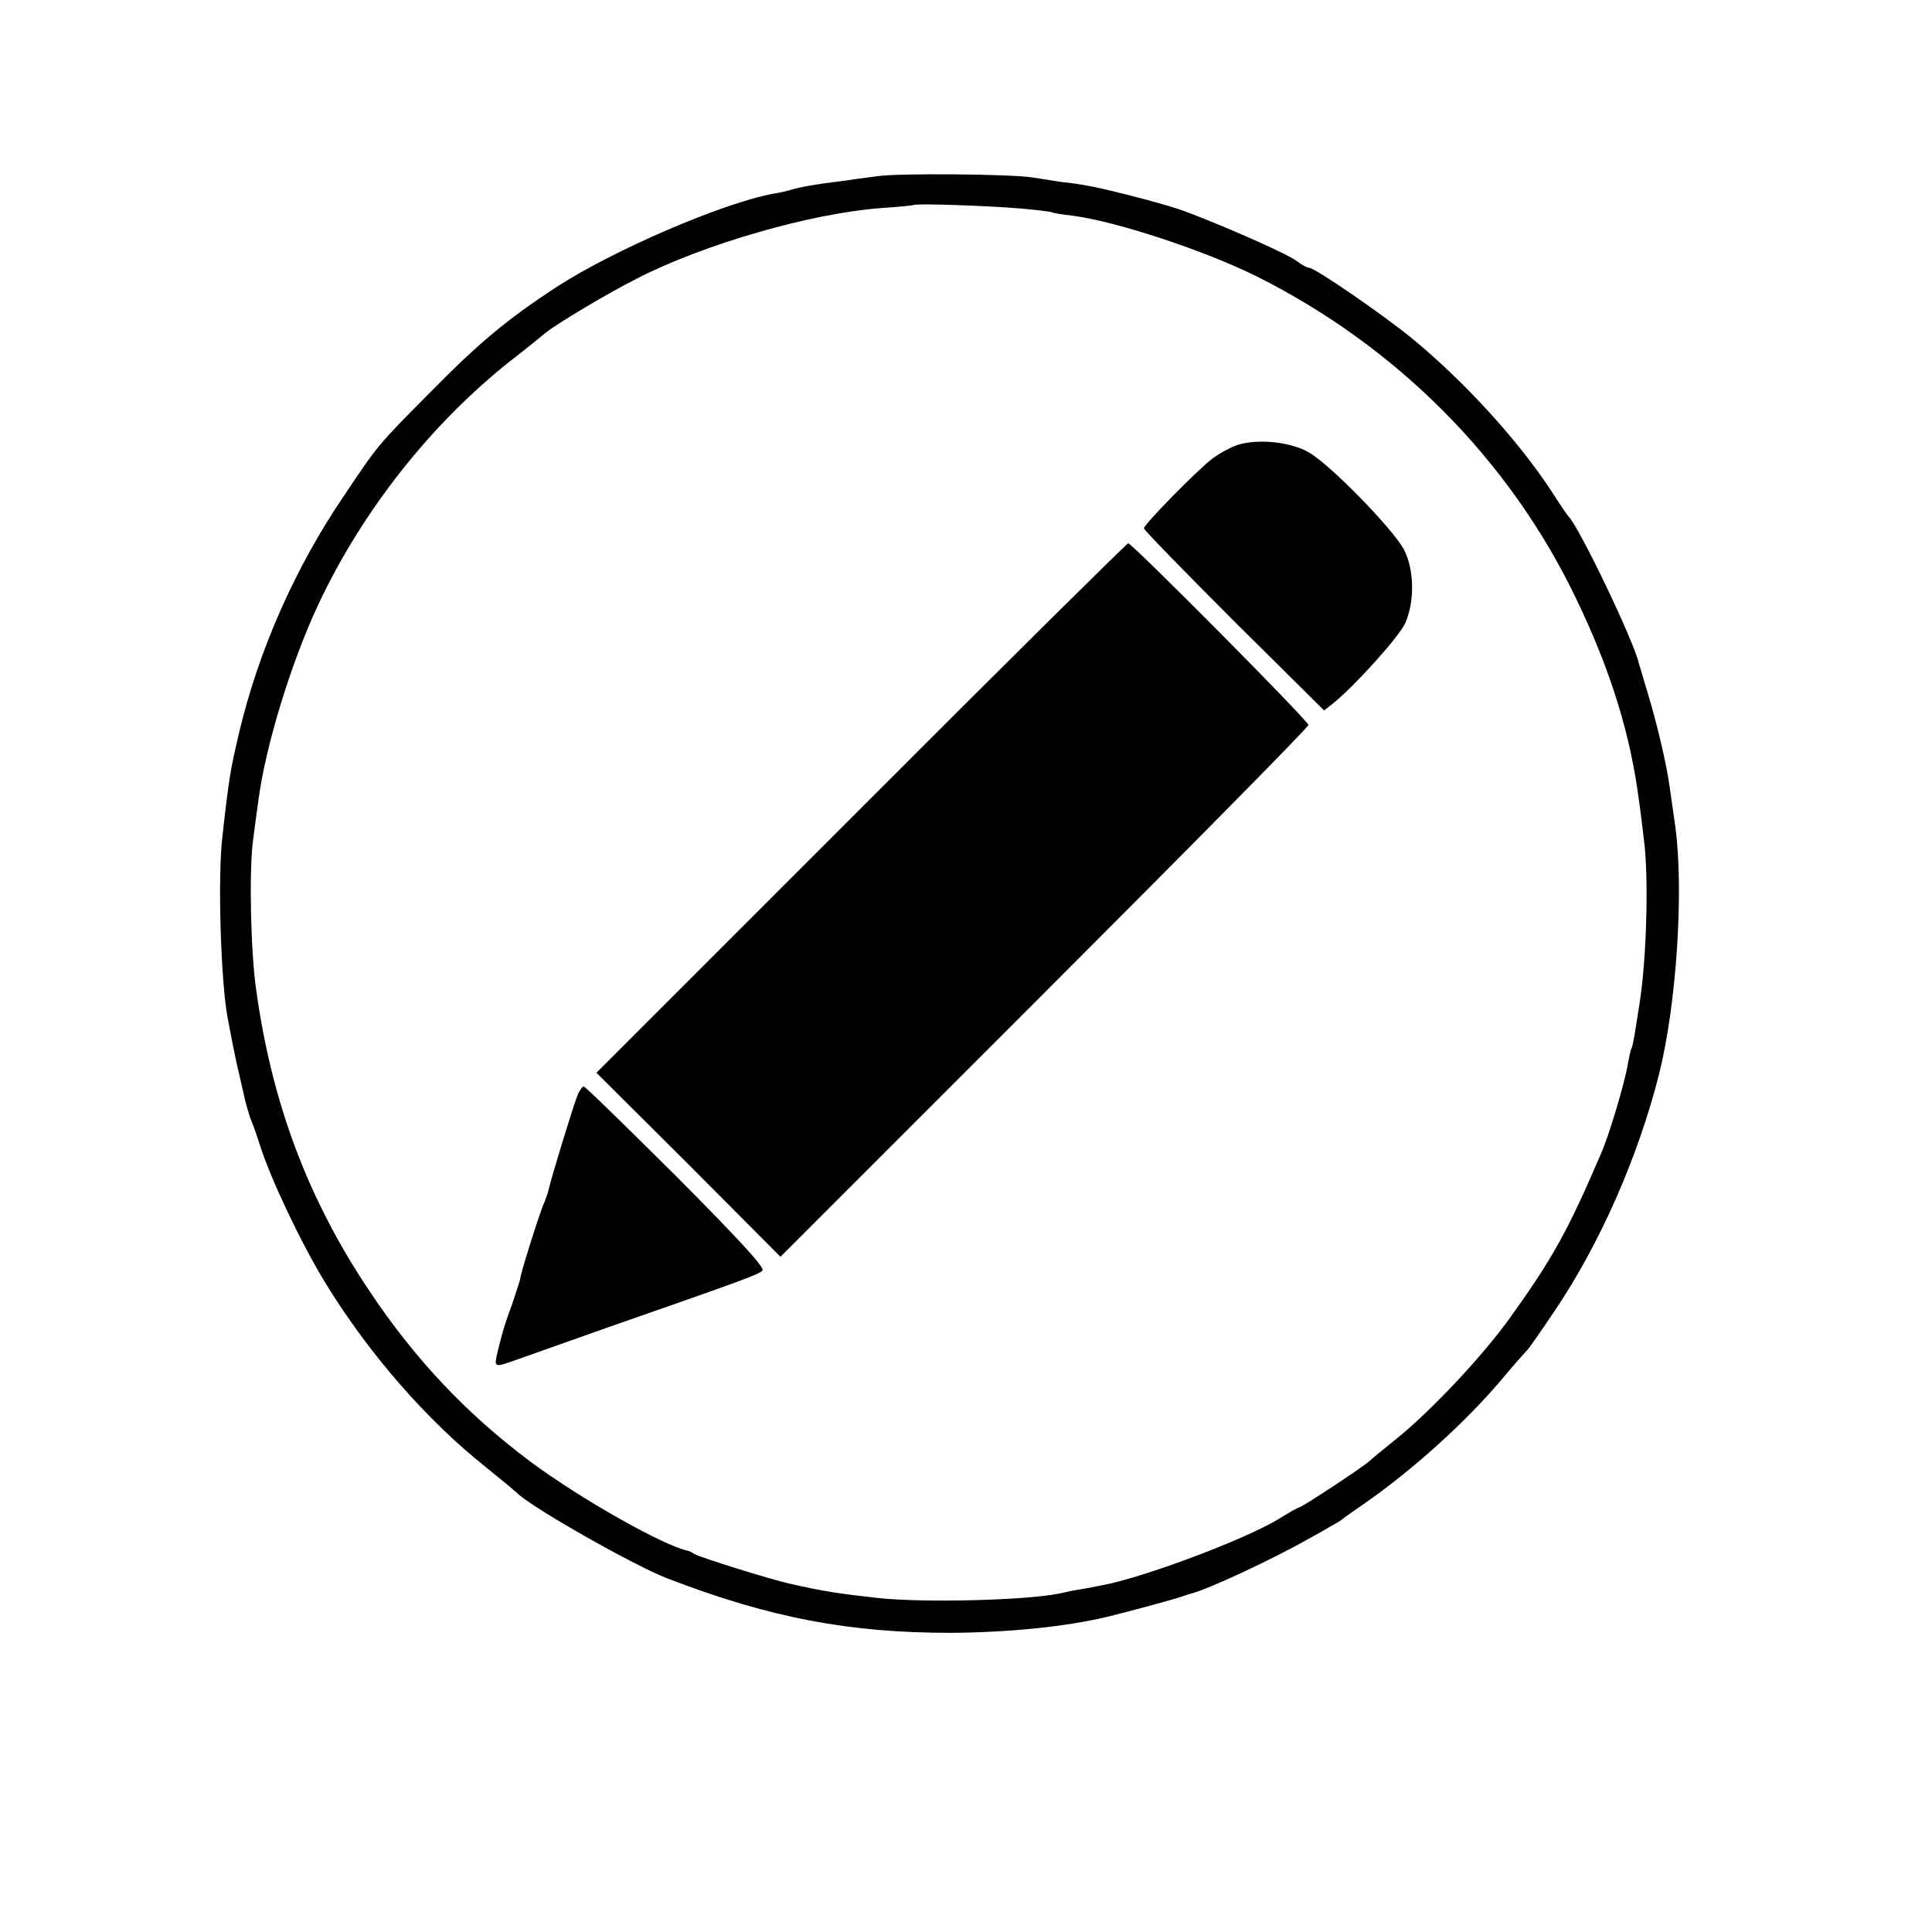
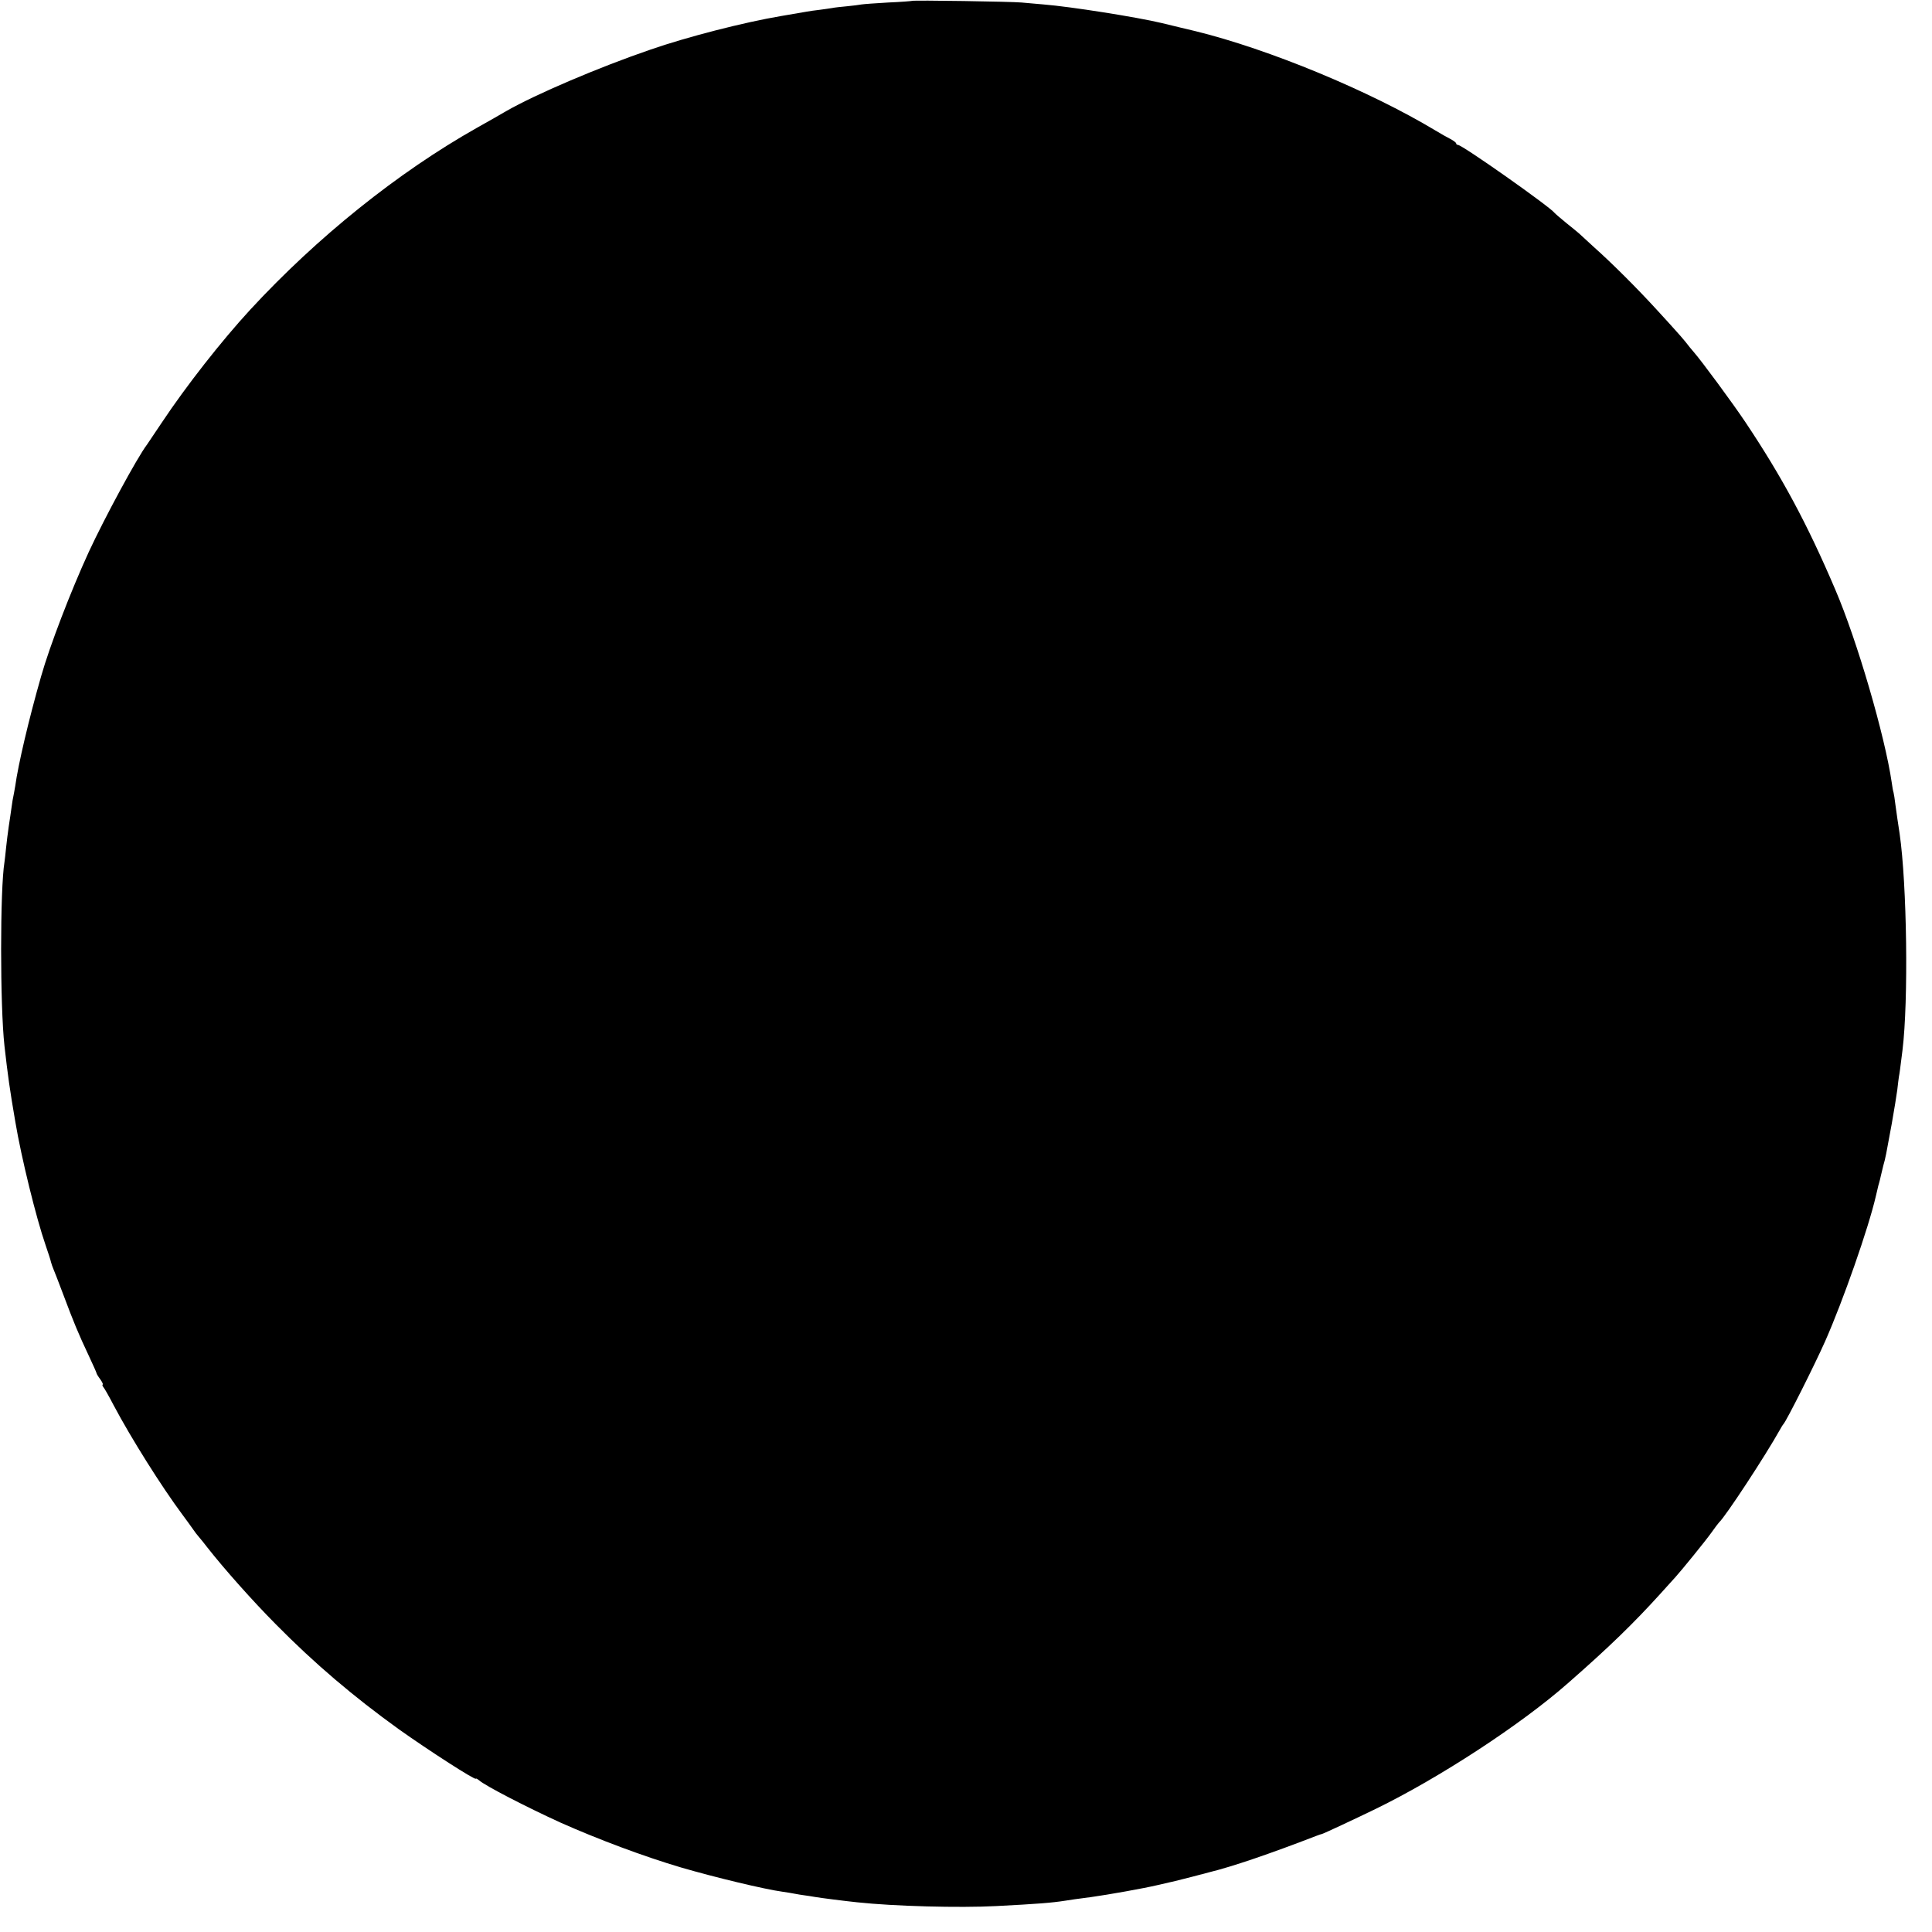
- <svg xmlns="http://www.w3.org/2000/svg" version="1.0" width="505pt" height="505pt" viewBox="0 0 505 505" preserveAspectRatio="xMidYMid meet">
-   <g transform="translate(0,505) scale(0.1,-0.1)" fill="#000000" stroke="none">
-     <path d="M2290 4589 c-25 -3 -67 -9 -95 -13 -60 -7 -104 -15 -127 -22 -10 -3 -30 -8 -45 -10 -133 -24 -420 -148 -568 -244 -130 -85 -203 -146 -330 -275 -141 -142 -136 -137 -228 -274 -126 -186 -221 -401 -272 -616 -23 -98 -27 -121 -44 -275 -12 -103 -4 -367 13 -465 8 -43 24 -126 31 -152 3 -13 7 -32 10 -44 7 -32 15 -62 24 -84 5 -11 14 -38 21 -60 28 -88 107 -254 169 -356 113 -185 265 -360 421 -484 41 -33 77 -63 80 -66 29 -33 304 -190 395 -225 268 -103 474 -142 740 -142 153 1 301 16 410 42 65 16 182 48 195 53 8 3 20 7 25 8 43 11 209 88 306 143 20 11 47 26 60 34 13 7 26 15 29 18 3 3 28 20 55 39 127 88 269 216 365 331 30 36 58 67 61 70 4 3 36 49 73 104 118 175 217 400 272 616 46 182 66 481 43 650 -5 36 -12 83 -15 105 -8 58 -32 160 -56 240 -12 39 -22 75 -24 80 -11 55 -156 357 -184 385 -3 3 -23 32 -44 65 -86 132 -229 289 -367 402 -79 64 -252 183 -267 183 -5 0 -20 8 -33 18 -25 20 -233 110 -310 136 -58 19 -203 56 -244 62 -16 3 -46 7 -65 9 -19 3 -51 8 -70 11 -52 9 -358 12 -410 3z m378 -84 c42 -4 79 -8 82 -10 3 -2 28 -6 55 -9 114 -15 344 -91 479 -158 366 -183 660 -478 834 -839 93 -192 145 -362 167 -539 3 -19 8 -62 12 -95 13 -97 7 -310 -11 -425 -2 -14 -7 -45 -11 -70 -4 -24 -8 -48 -11 -51 -2 -4 -6 -24 -10 -45 -7 -43 -48 -182 -69 -229 -86 -201 -127 -275 -237 -428 -71 -100 -211 -249 -303 -322 -27 -22 -56 -45 -63 -52 -15 -15 -179 -123 -186 -123 -2 0 -26 -13 -53 -30 -86 -53 -357 -155 -464 -174 -19 -4 -45 -9 -59 -11 -14 -2 -36 -7 -50 -10 -85 -18 -353 -25 -475 -12 -106 12 -141 17 -233 38 -49 11 -232 68 -247 77 -5 4 -12 7 -15 8 -64 12 -289 140 -417 236 -165 124 -299 266 -417 443 -161 240 -255 491 -296 785 -15 101 -19 312 -9 390 4 30 10 78 14 105 18 141 85 362 158 517 115 244 295 472 503 636 44 34 84 67 90 72 33 26 160 102 239 142 175 90 454 170 636 184 46 3 85 7 87 8 4 5 199 -2 280 -9z" />
-     <path d="M3235 3887 c-16 -5 -46 -21 -65 -35 -39 -29 -180 -173 -180 -183 0 -4 106 -113 235 -242 l236 -234 23 18 c55 44 172 173 189 210 25 56 24 139 -3 192 -27 52 -190 220 -248 254 -47 28 -134 37 -187 20z" />
-     <path d="M2251 2938 l-692 -692 241 -240 240 -241 690 690 c379 379 690 694 690 700 0 11 -461 475 -471 475 -3 0 -318 -311 -698 -692z" />
-     <path d="M1510 2188 c-11 -26 -72 -226 -76 -248 -2 -8 -7 -23 -12 -35 -10 -20 -64 -192 -62 -197 0 -2 -9 -30 -20 -63 -23 -63 -24 -68 -39 -127 -10 -43 -10 -43 44 -24 22 8 130 46 240 85 361 126 397 139 408 150 7 7 -60 80 -225 246 -130 129 -238 235 -242 235 -4 0 -11 -10 -16 -22z" />
+ <svg xmlns="http://www.w3.org/2000/svg" version="1.0" width="1080pt" height="1080pt" viewBox="0 0 1080 1080" preserveAspectRatio="xMidYMid meet">
+   <g transform="translate(0,1080) scale(0.1,-0.1)" fill="#000000" stroke="none">
+     <path d="M5098 10795 c-2 -1 -61 -6 -133 -9 -71 -4 -139 -9 -150 -11 -11 -2 -47 -7 -80 -10 -33 -3 -71 -7 -84 -10 -14 -2 -45 -7 -70 -10 -25 -3 -57 -7 -71 -10 -14 -2 -77 -13 -140 -24 -214 -36 -531 -118 -733 -188 -289 -99 -643 -250 -807 -344 -25 -15 -99 -57 -165 -94 -441 -249 -892 -611 -1266 -1016 -162 -176 -357 -425 -493 -629 -42 -63 -80 -119 -84 -125 -55 -72 -239 -413 -326 -601 -101 -220 -218 -525 -266 -694 -69 -241 -128 -492 -145 -615 -4 -22 -8 -47 -10 -55 -2 -8 -7 -35 -10 -60 -3 -25 -11 -74 -16 -109 -5 -35 -12 -89 -15 -120 -3 -31 -7 -67 -9 -80 -25 -154 -25 -802 0 -1028 19 -167 29 -240 61 -426 33 -197 116 -535 169 -688 14 -41 28 -83 30 -94 3 -11 9 -29 14 -40 5 -11 30 -76 56 -145 57 -152 83 -215 141 -338 24 -51 44 -96 44 -99 0 -3 9 -18 21 -34 11 -16 17 -29 13 -29 -3 0 -2 -6 3 -13 6 -6 32 -52 58 -102 98 -185 268 -455 384 -611 25 -34 53 -72 61 -84 8 -12 23 -32 33 -43 10 -12 31 -37 45 -56 94 -120 254 -300 384 -431 217 -220 434 -404 688 -587 169 -120 430 -288 430 -276 0 3 8 -1 18 -9 33 -30 266 -150 452 -235 213 -95 470 -191 676 -252 192 -56 467 -122 569 -136 22 -3 52 -8 67 -11 15 -3 39 -7 55 -9 15 -2 42 -6 58 -9 35 -6 169 -23 237 -30 204 -22 570 -32 778 -21 231 12 308 18 385 30 29 5 66 10 143 20 100 14 296 49 372 67 47 11 92 21 100 23 8 2 51 13 95 24 44 12 87 23 95 25 127 31 336 102 600 204 14 5 27 10 30 10 7 1 189 86 300 140 355 173 813 472 1075 703 232 203 368 336 515 498 41 46 80 88 85 94 37 41 167 201 200 247 21 30 42 57 45 60 34 30 261 376 340 518 8 15 17 29 20 32 16 16 175 332 233 463 100 226 242 632 283 810 2 9 6 26 9 38 2 11 7 29 10 39 3 10 7 27 9 37 2 10 9 36 14 58 13 46 14 53 47 233 13 74 27 159 31 190 3 31 8 64 9 73 3 14 7 43 20 148 34 277 25 927 -16 1211 -12 79 -13 85 -24 165 -3 28 -8 57 -10 65 -3 8 -7 33 -10 55 -38 261 -194 796 -316 1080 -156 366 -298 630 -502 935 -70 105 -245 342 -287 390 -12 14 -34 40 -48 59 -15 18 -38 45 -52 60 -14 16 -63 70 -110 121 -106 116 -248 258 -348 347 -41 38 -80 73 -86 79 -6 5 -38 32 -71 58 -33 27 -62 52 -65 56 -24 33 -516 380 -540 380 -5 0 -10 4 -10 8 0 5 -15 16 -32 25 -18 9 -55 30 -83 47 -369 222 -931 455 -1343 556 -23 5 -137 33 -187 45 -143 34 -511 92 -660 104 -44 4 -100 9 -125 11 -50 5 -607 14 -612 9z" />
  </g>
</svg>
